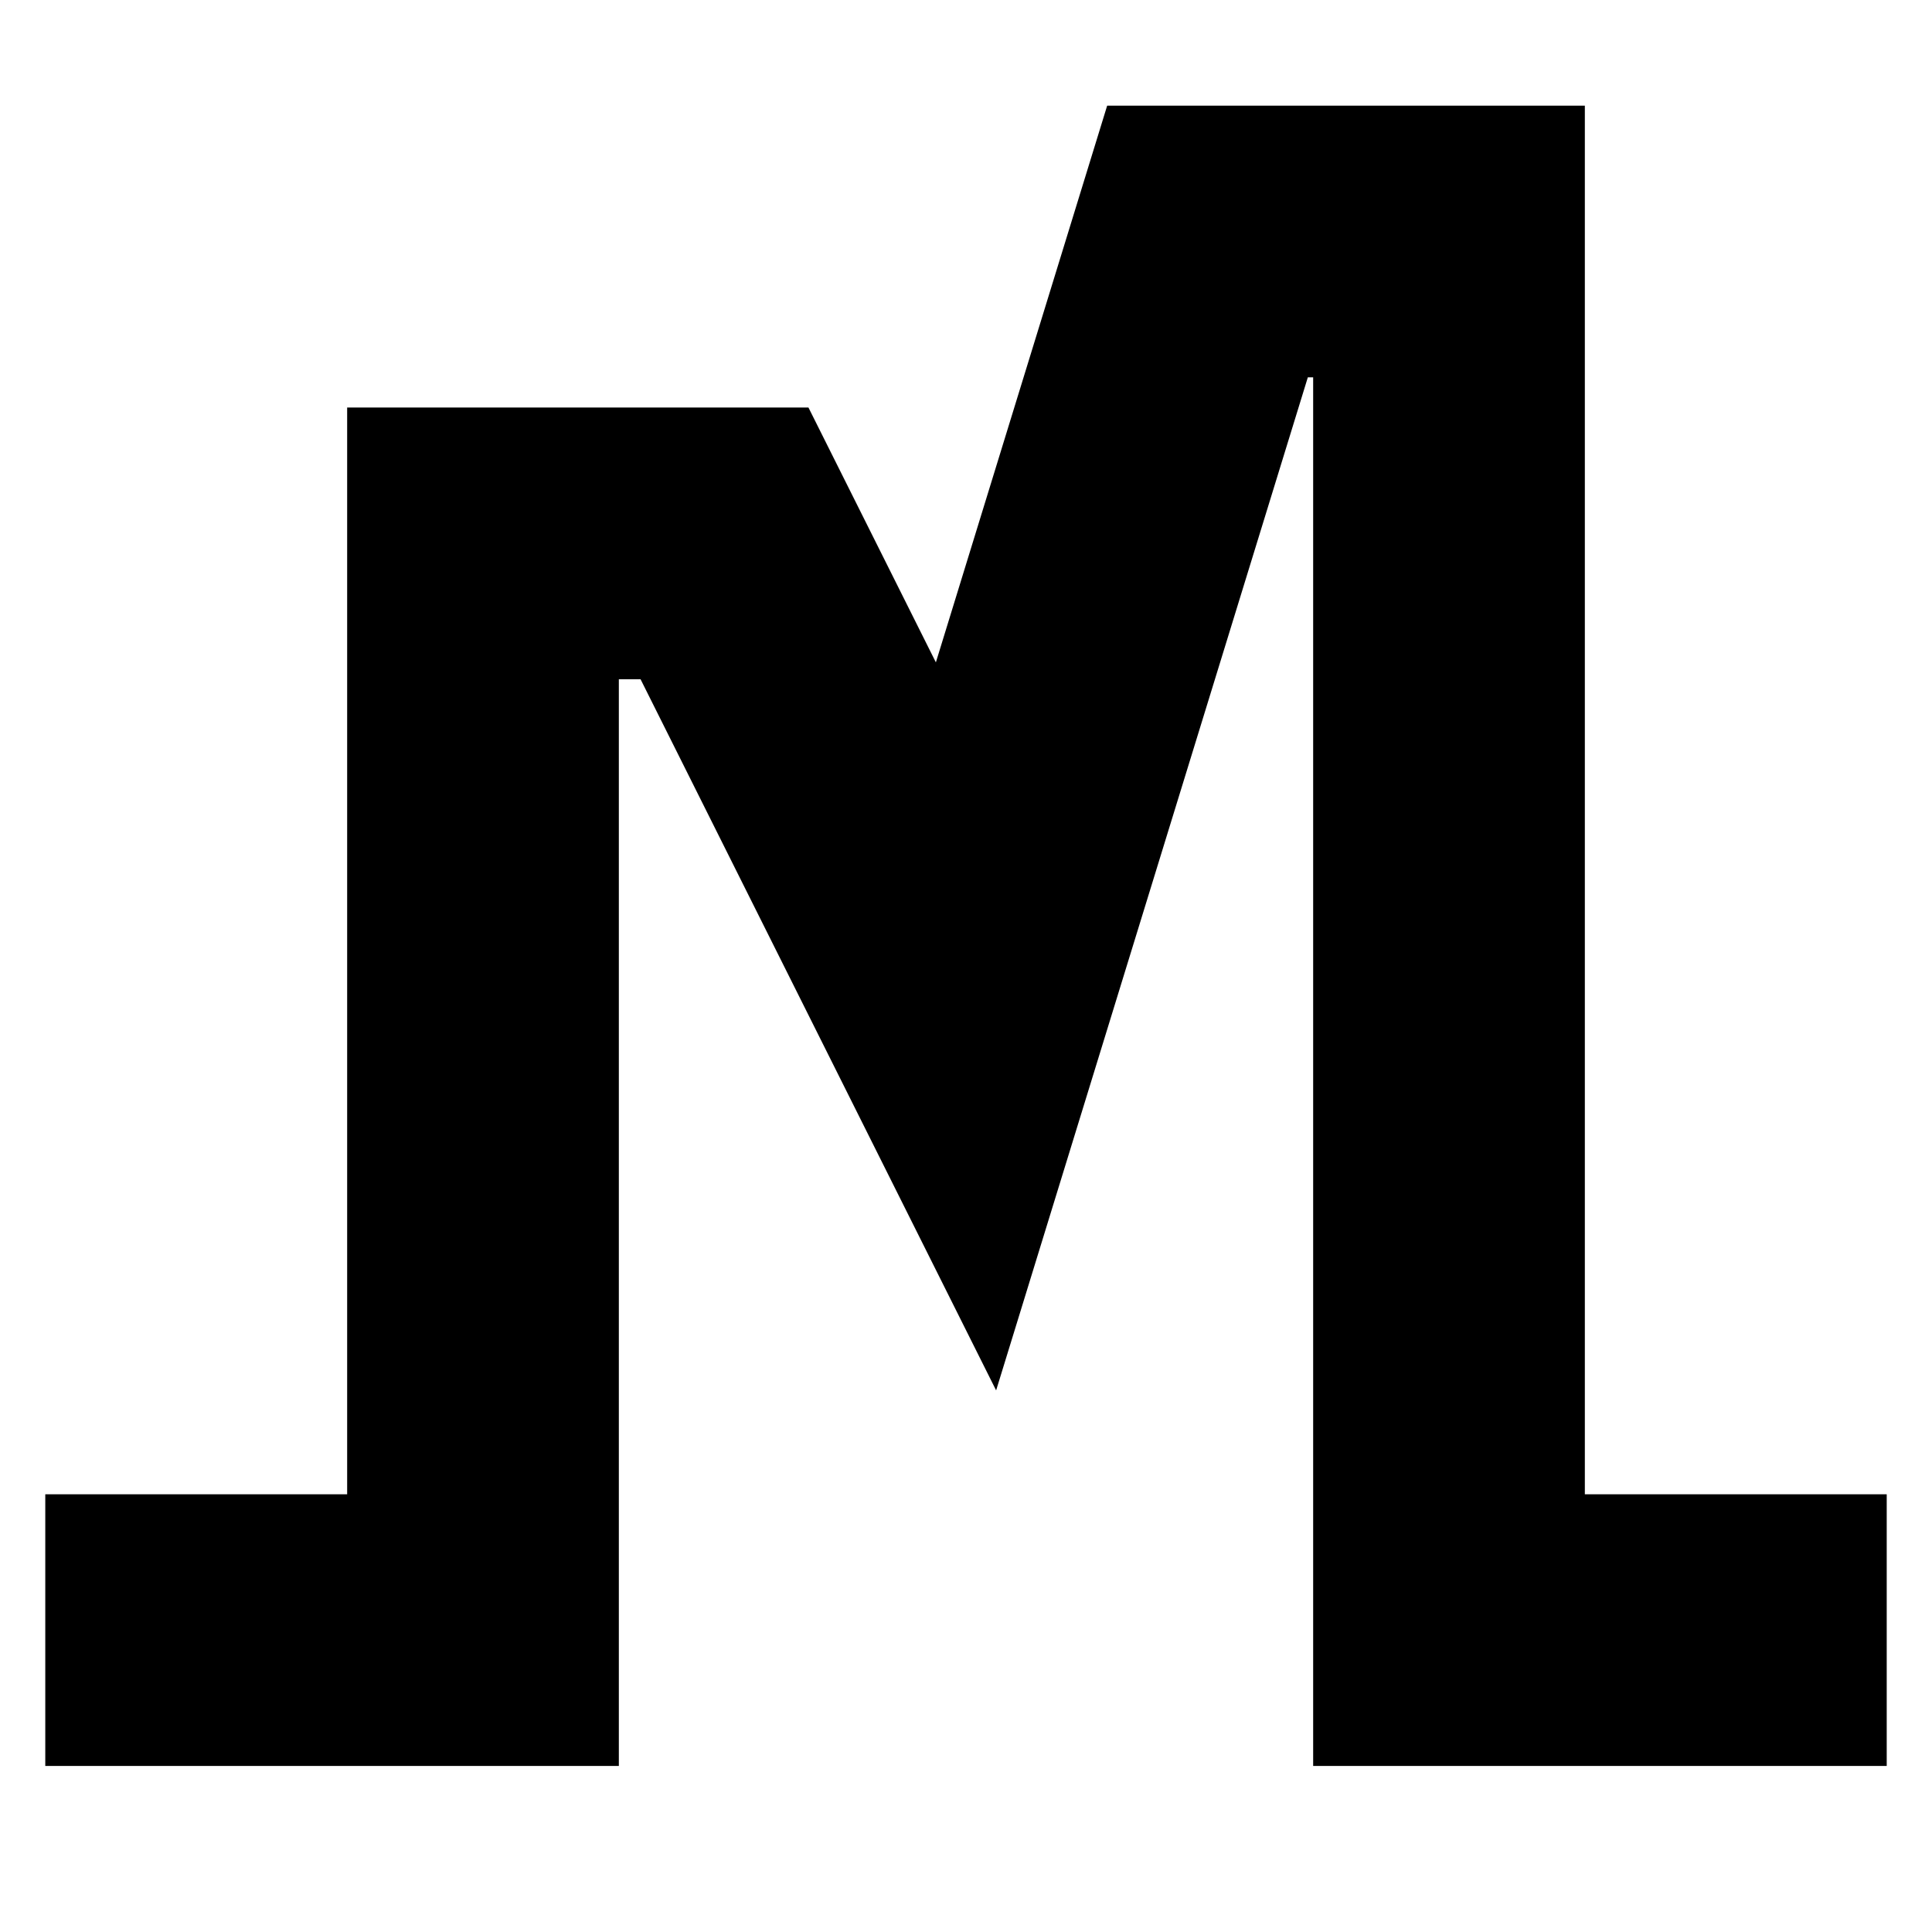
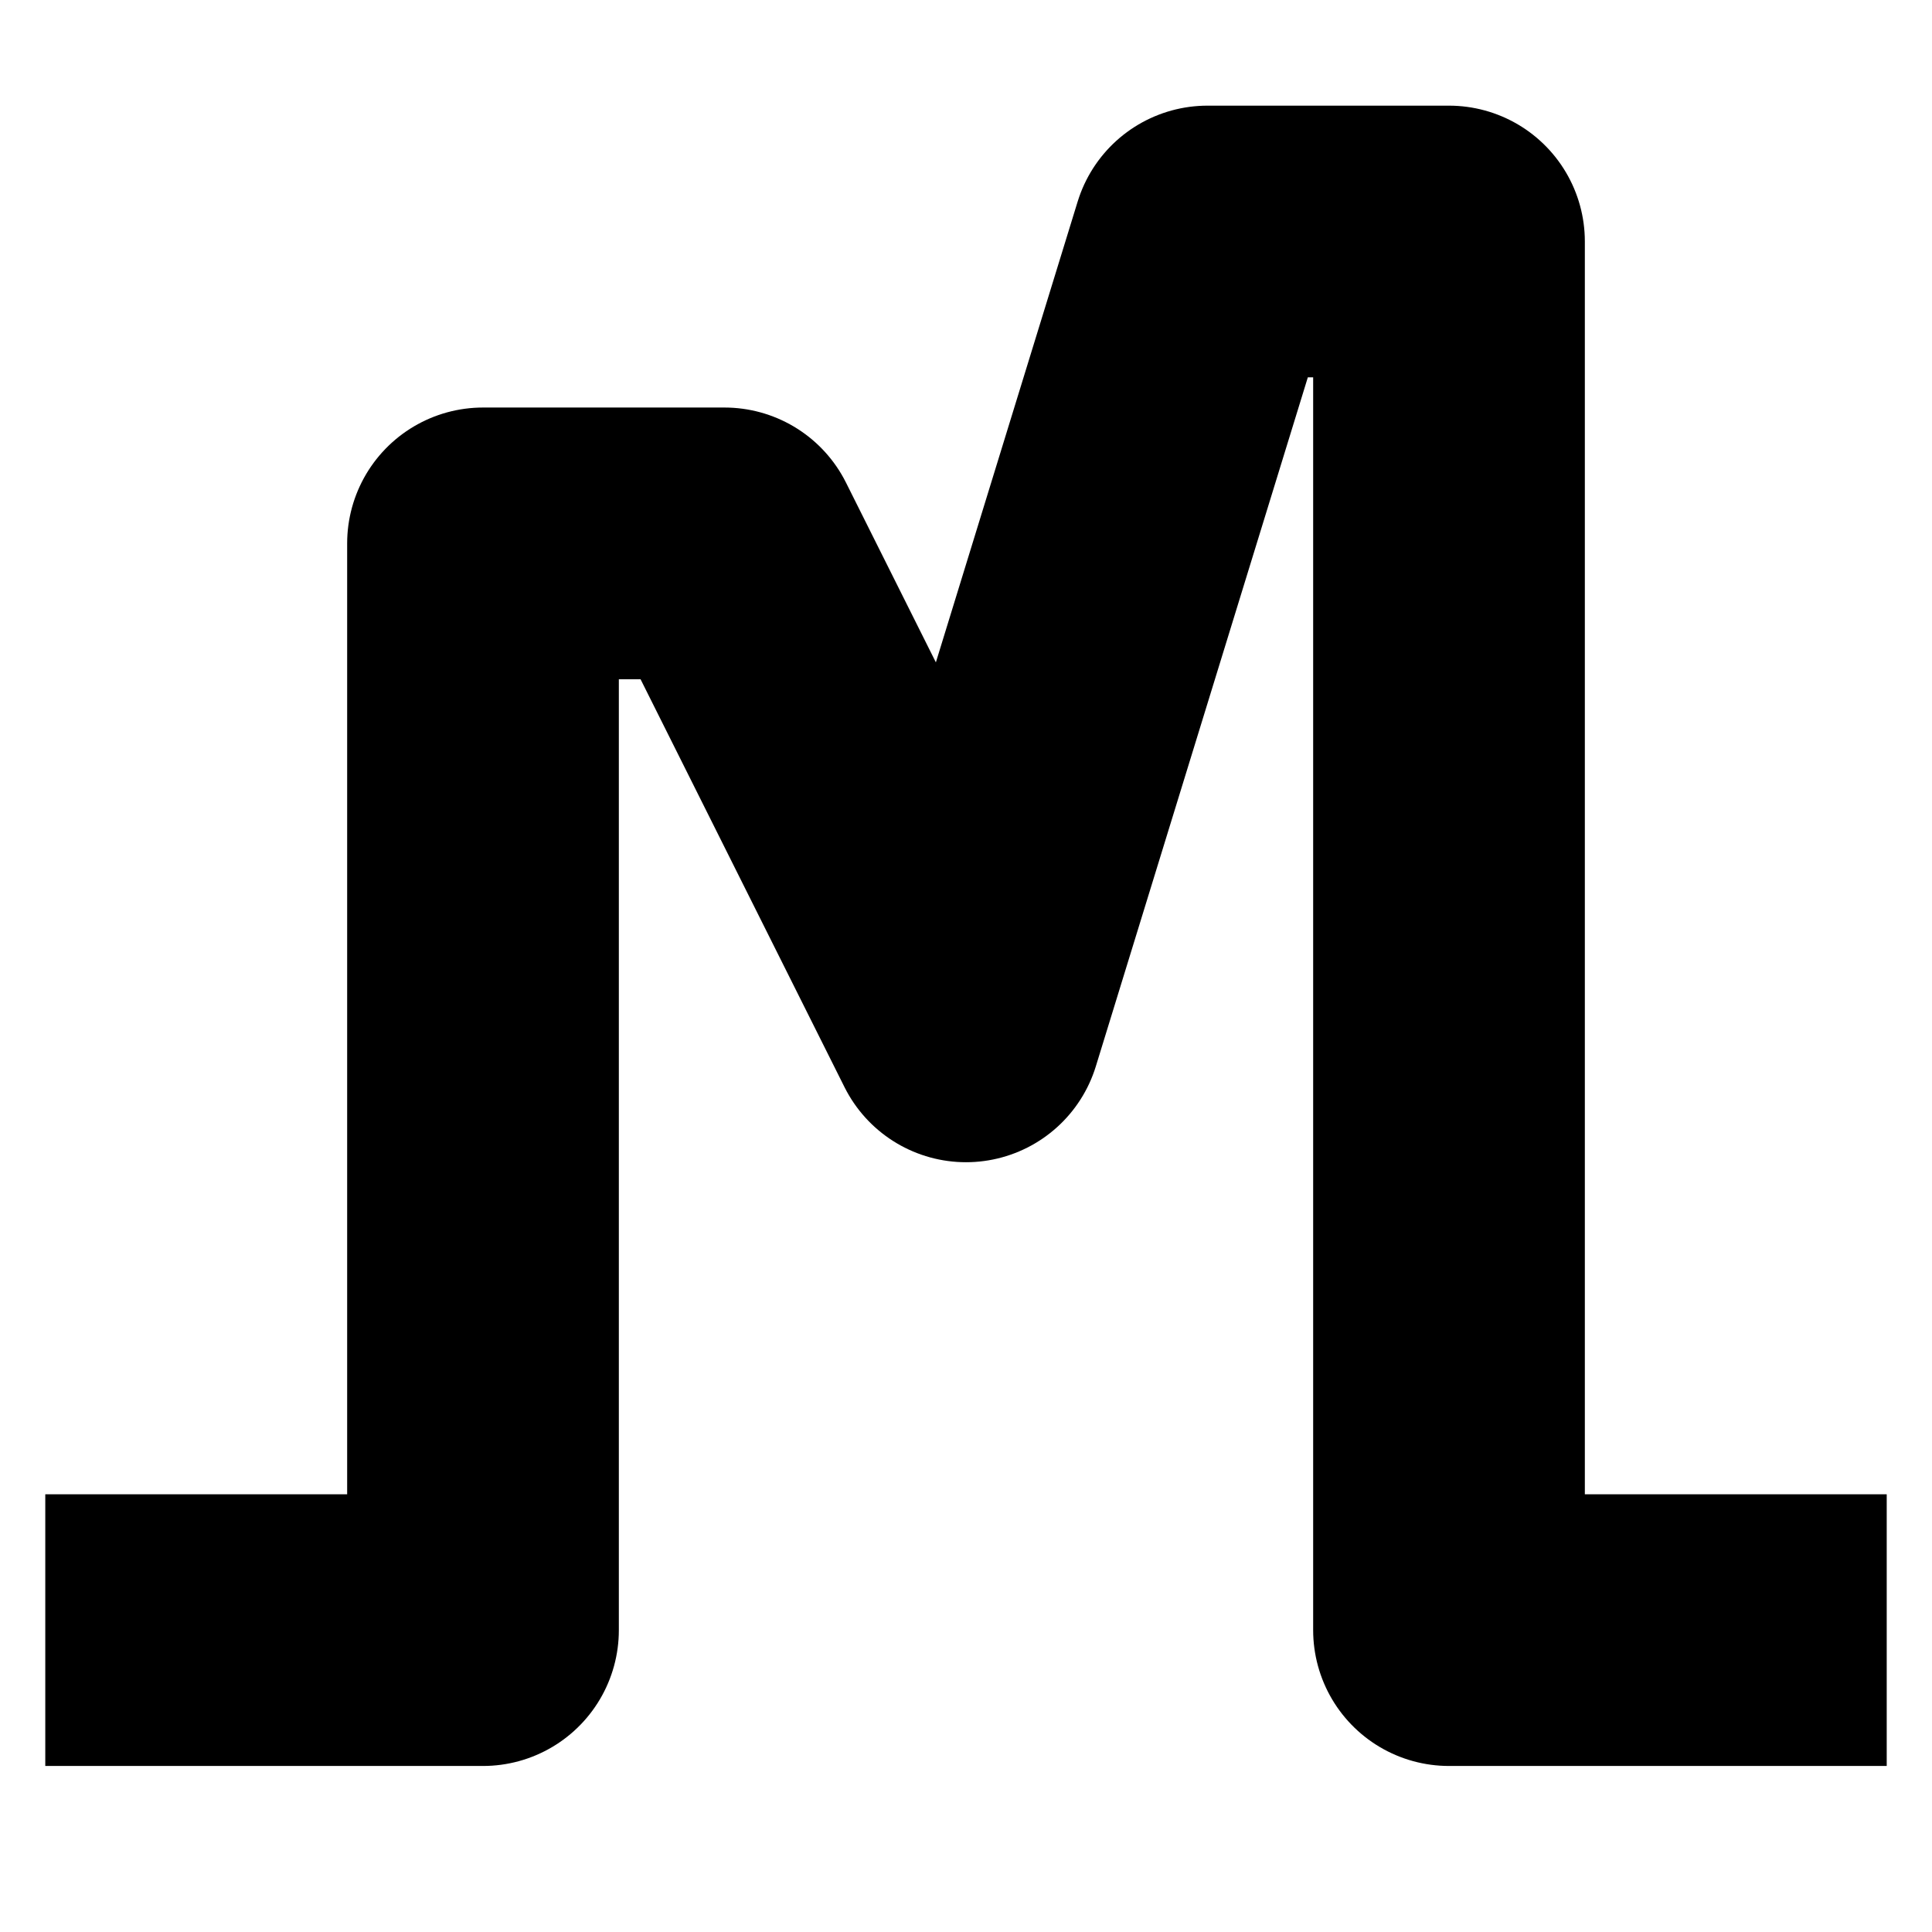
<svg xmlns="http://www.w3.org/2000/svg" viewBox="0 0 64 64" role="img" aria-labelledby="title desc">
-   <path d="M6 54H16V18H24L32 34L40 8H48V54H58" fill="none" stroke="#000000" stroke-width="9" stroke-linecap="square" stroke-linejoin="miter" />
+   <path d="M6 54H16V18H24L32 34L40 8H48V54H58" fill="none" stroke="#000000" stroke-width="9" stroke-linecap="square" stroke-linejoin="round" />
</svg>
